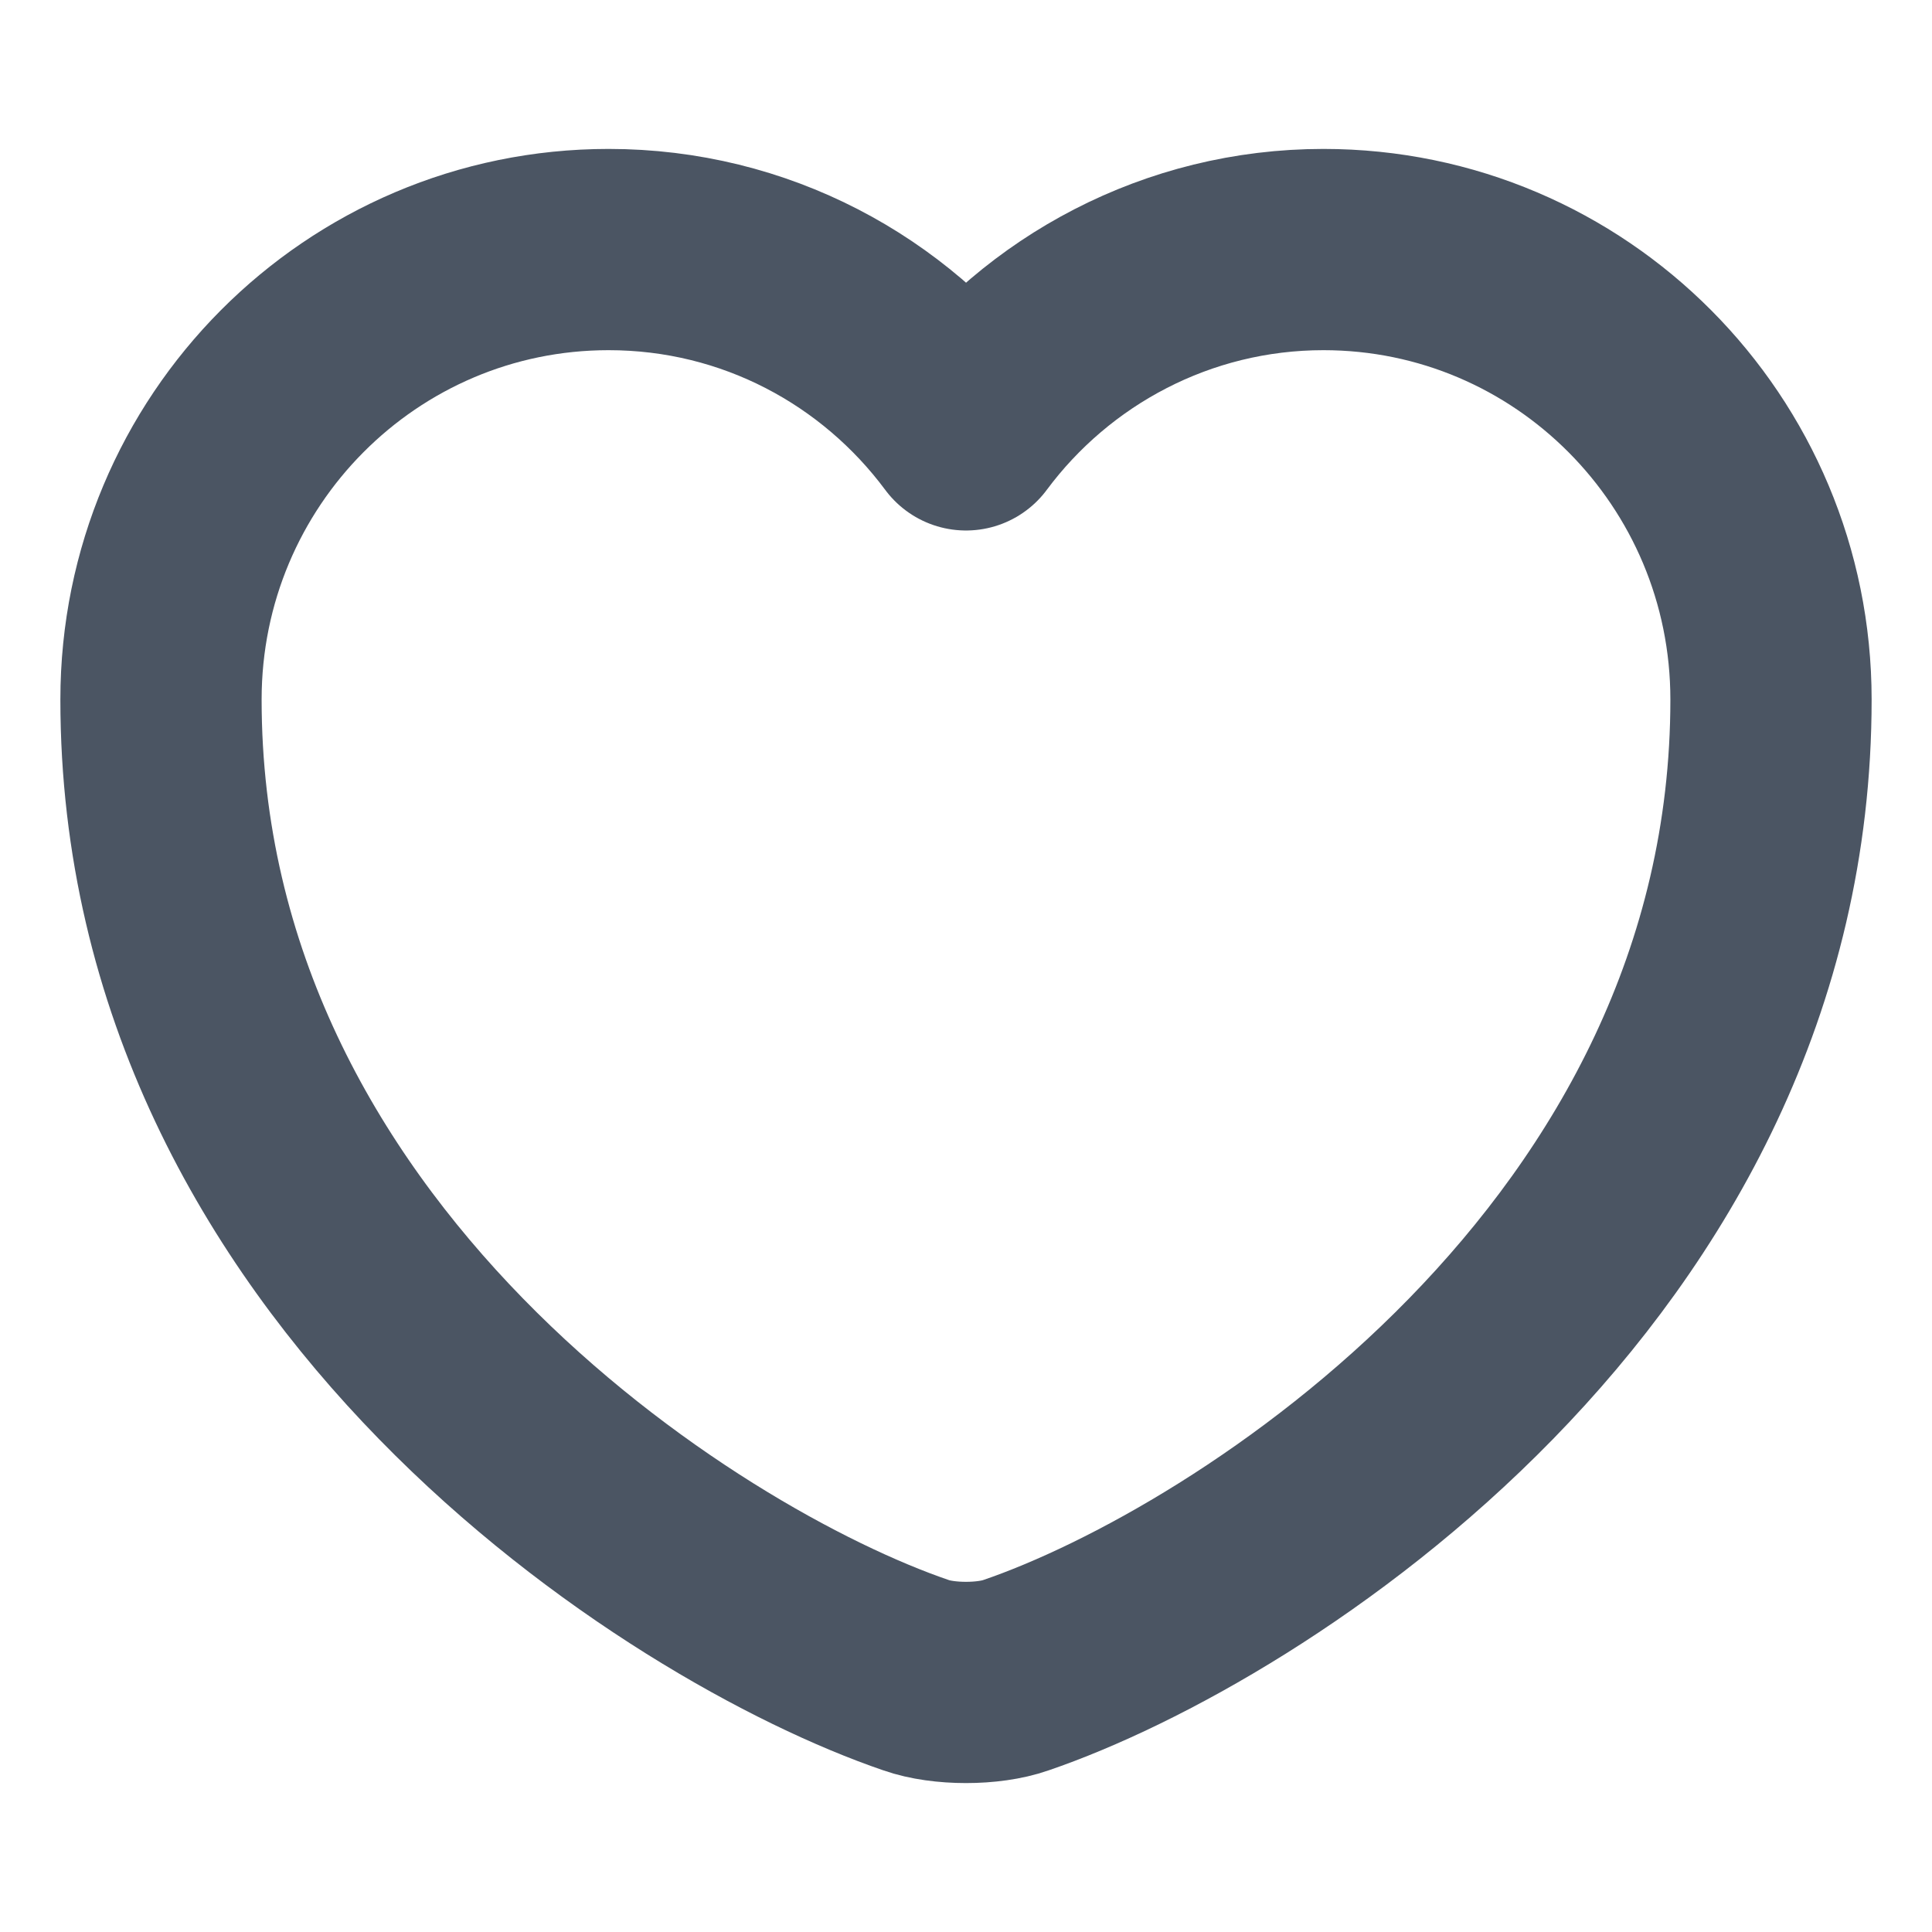
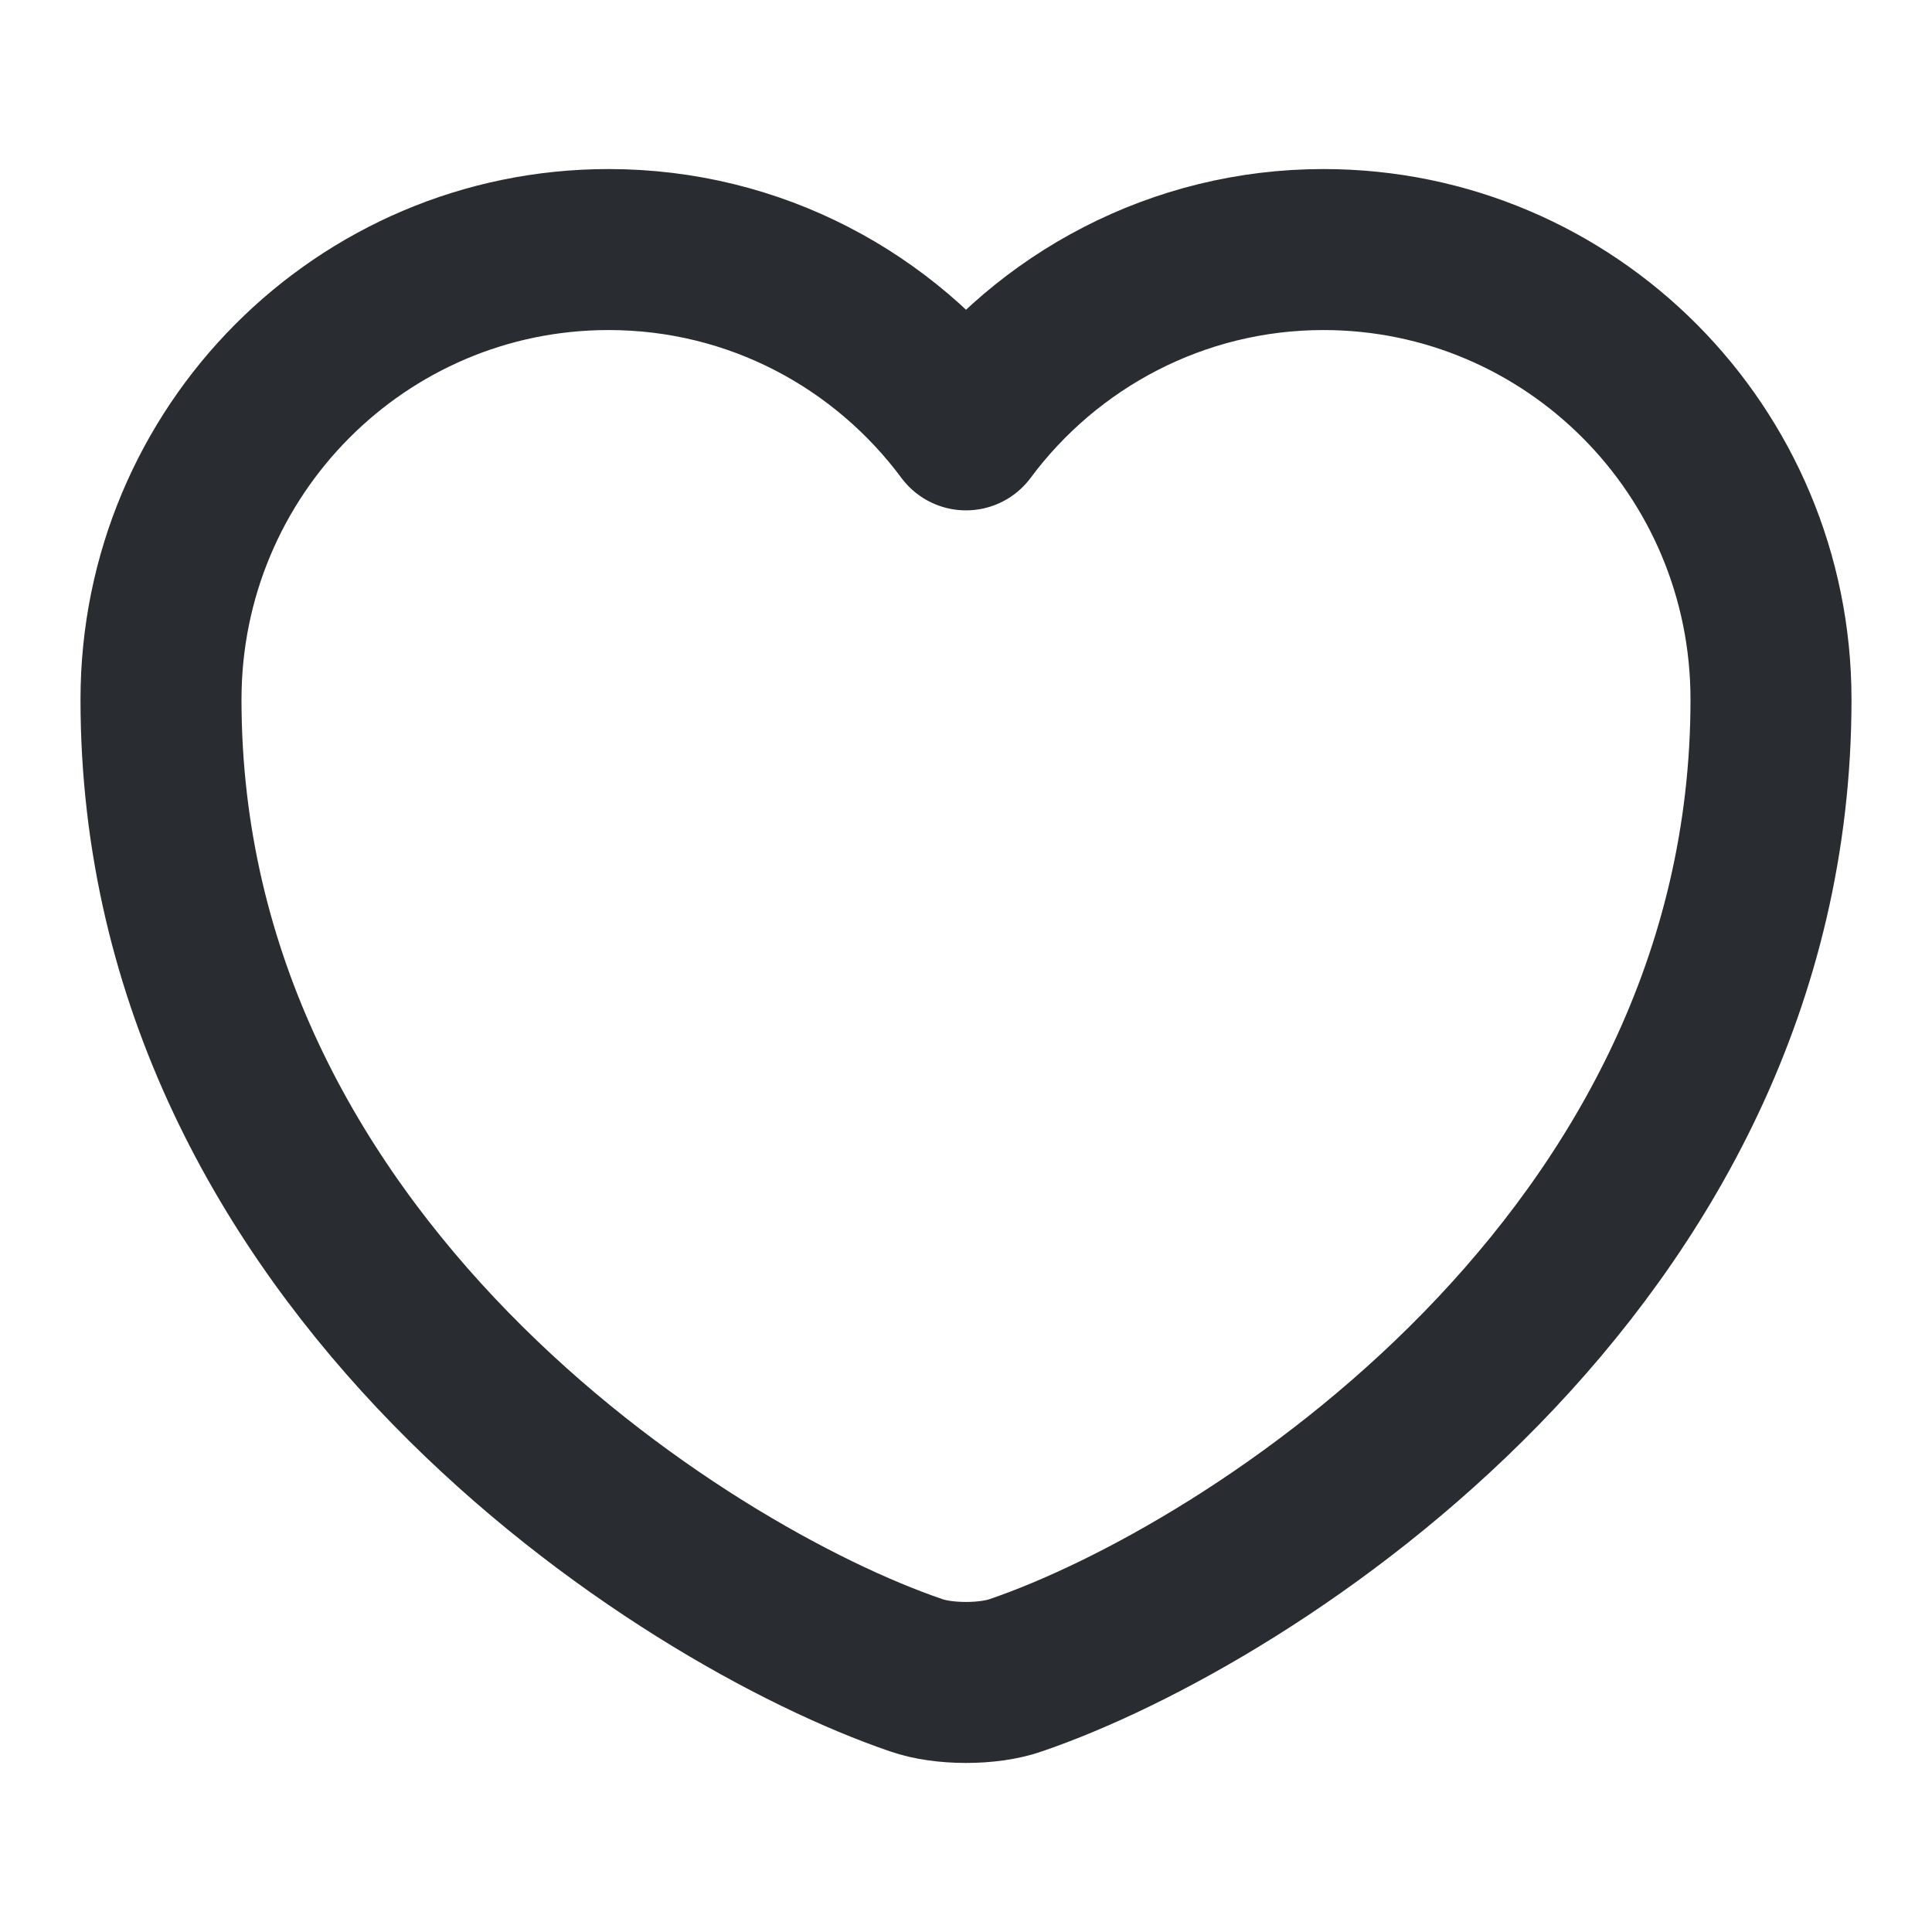
- <svg xmlns="http://www.w3.org/2000/svg" width="24" height="24" viewBox="0 0 24 24" fill="none">
-   <path d="M12.62 20.81C12.28 20.93 11.72 20.93 11.38 20.81C8.48 19.82 2 15.69 2 8.69C2 5.6 4.49 3.1 7.56 3.1C9.38 3.1 10.99 3.98 12 5.34C13.01 3.98 14.63 3.1 16.44 3.1C19.51 3.1 22 5.6 22 8.69C22 15.69 15.52 19.82 12.62 20.81Z" stroke="#4B5563" stroke-width="2.5" stroke-linecap="round" stroke-linejoin="round" />
+ <svg xmlns="http://www.w3.org/2000/svg" width="20" height="20" viewBox="0 0 24 24" fill="none">
+   <path d="M12.62 20.81C12.28 20.93 11.72 20.93 11.38 20.81C8.48 19.82 2 15.69 2 8.69C2 5.6 4.49 3.1 7.56 3.1C9.38 3.1 10.99 3.98 12 5.34C13.01 3.98 14.63 3.1 16.44 3.1C19.51 3.1 22 5.6 22 8.69C22 15.69 15.52 19.82 12.62 20.81Z" stroke="#292D32" stroke-width="2.0" stroke-linecap="round" stroke-linejoin="round" />
</svg>
